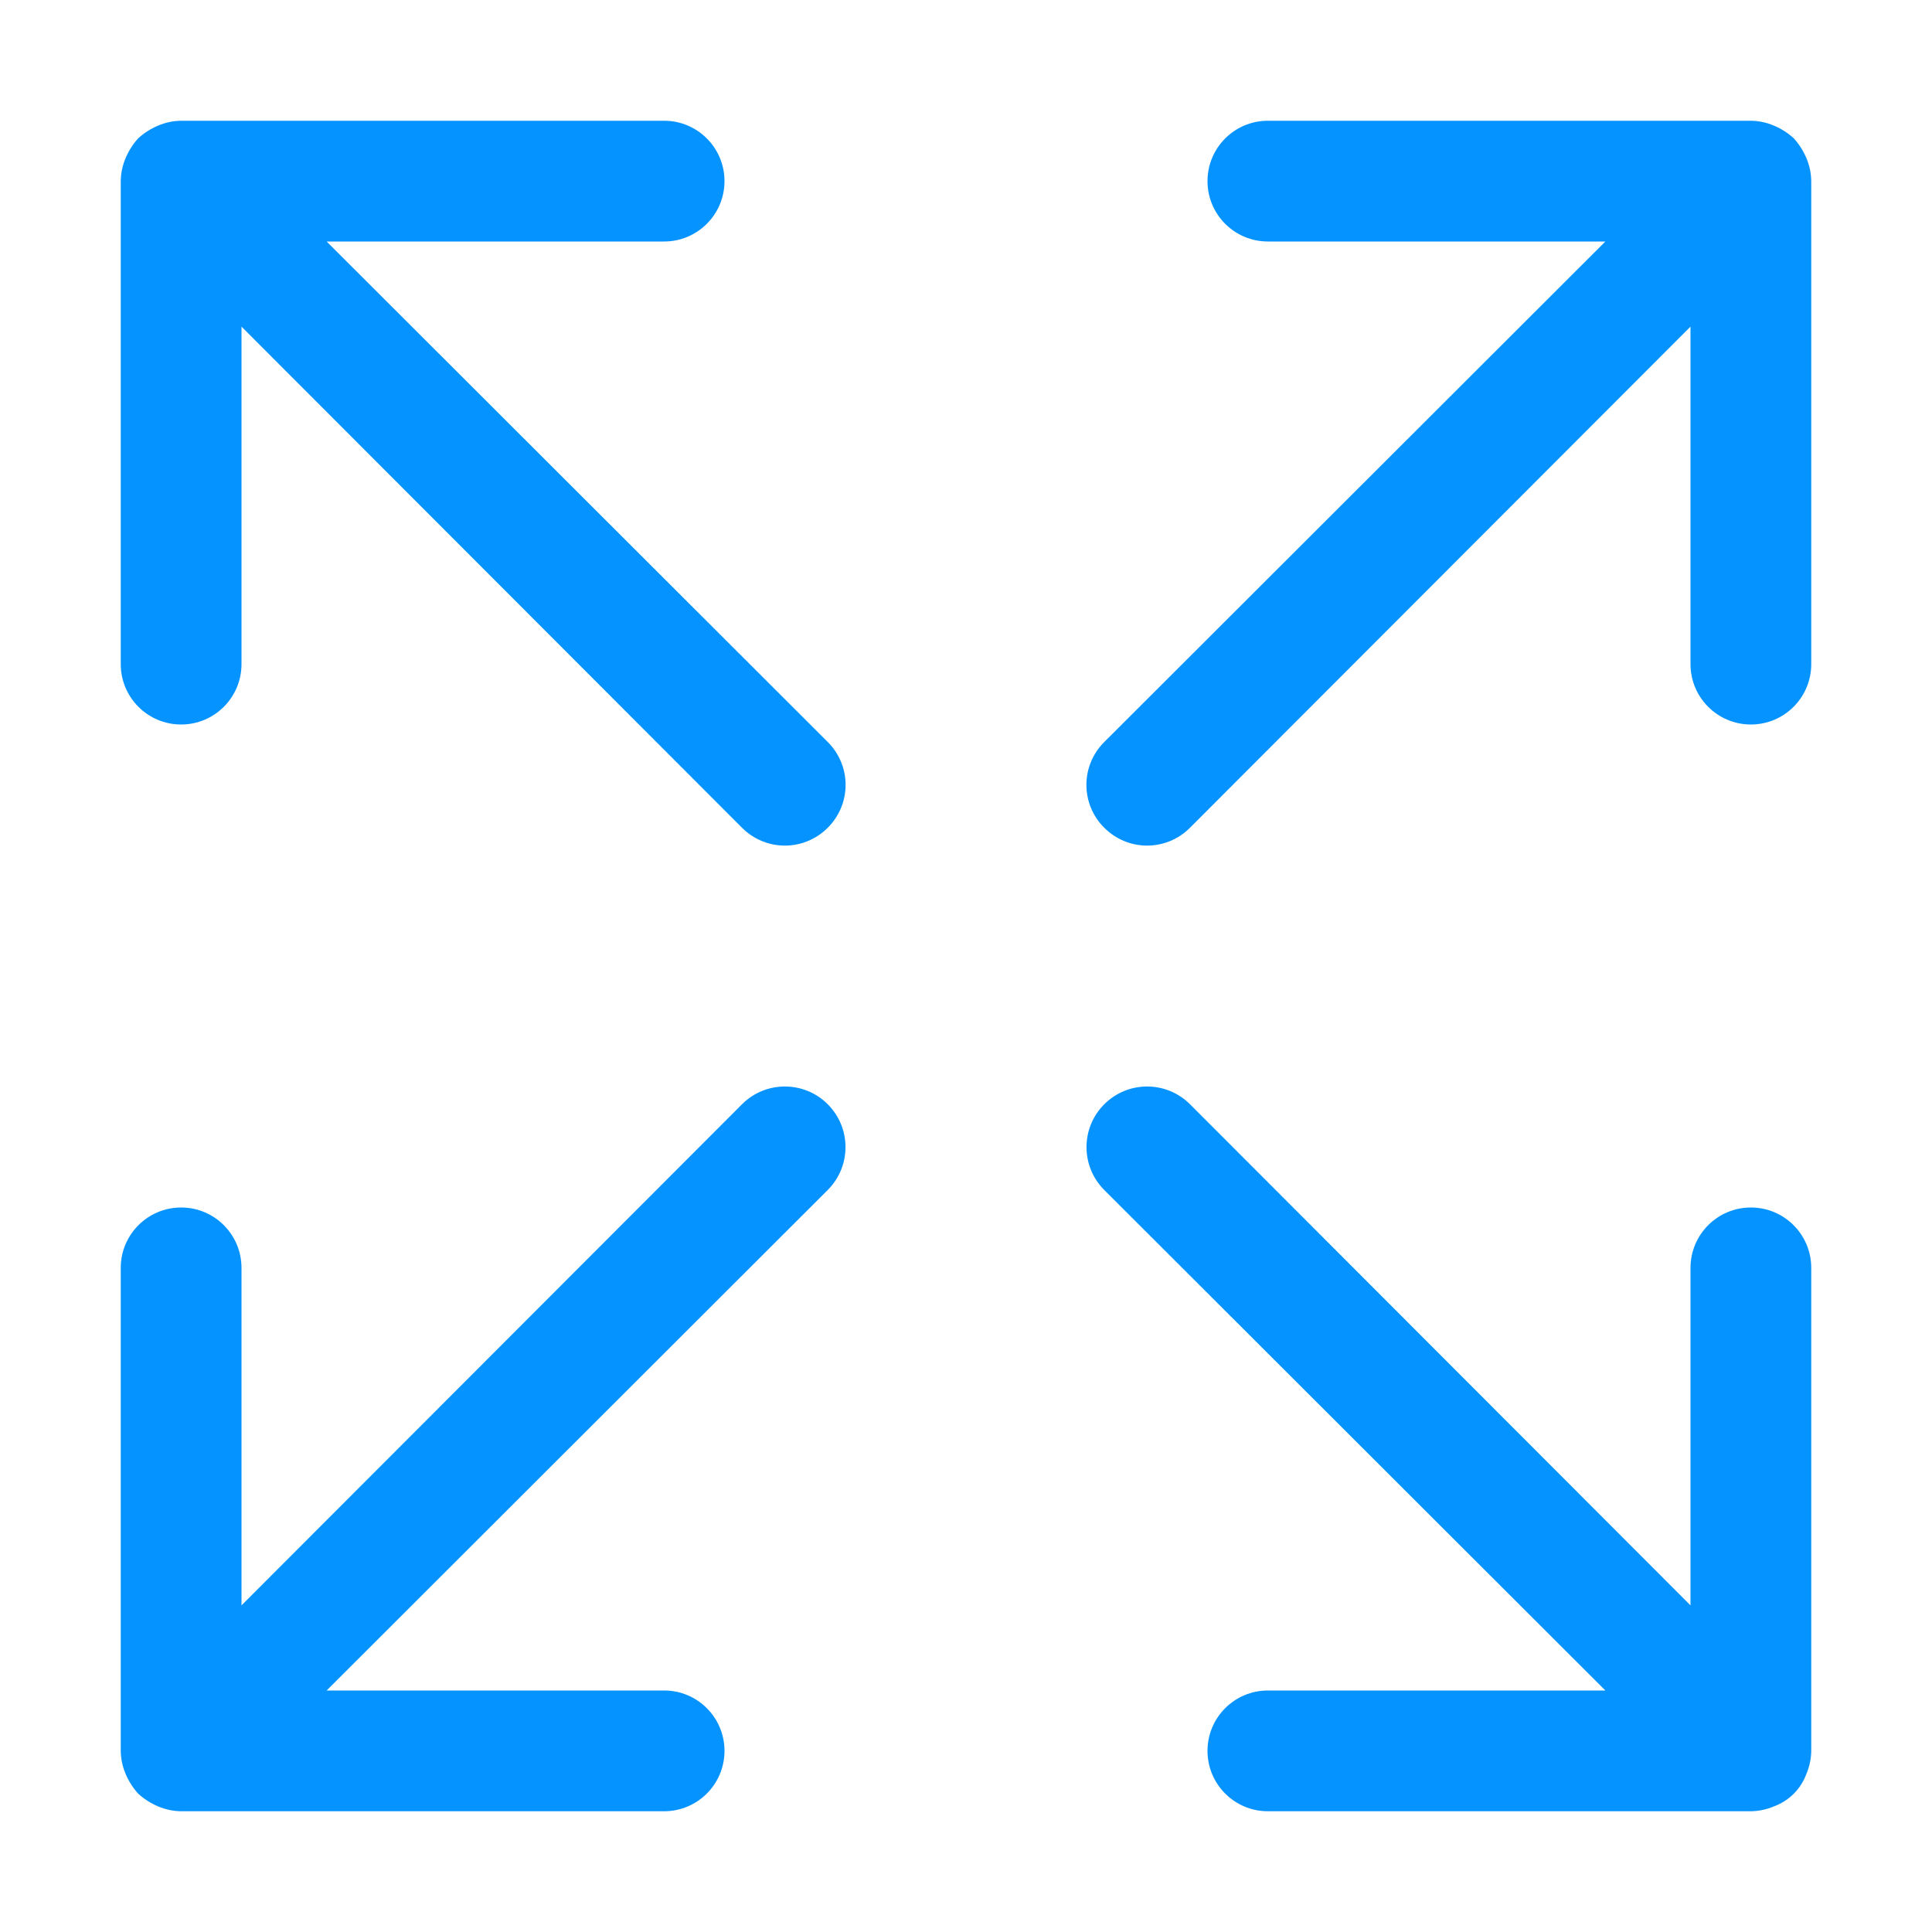
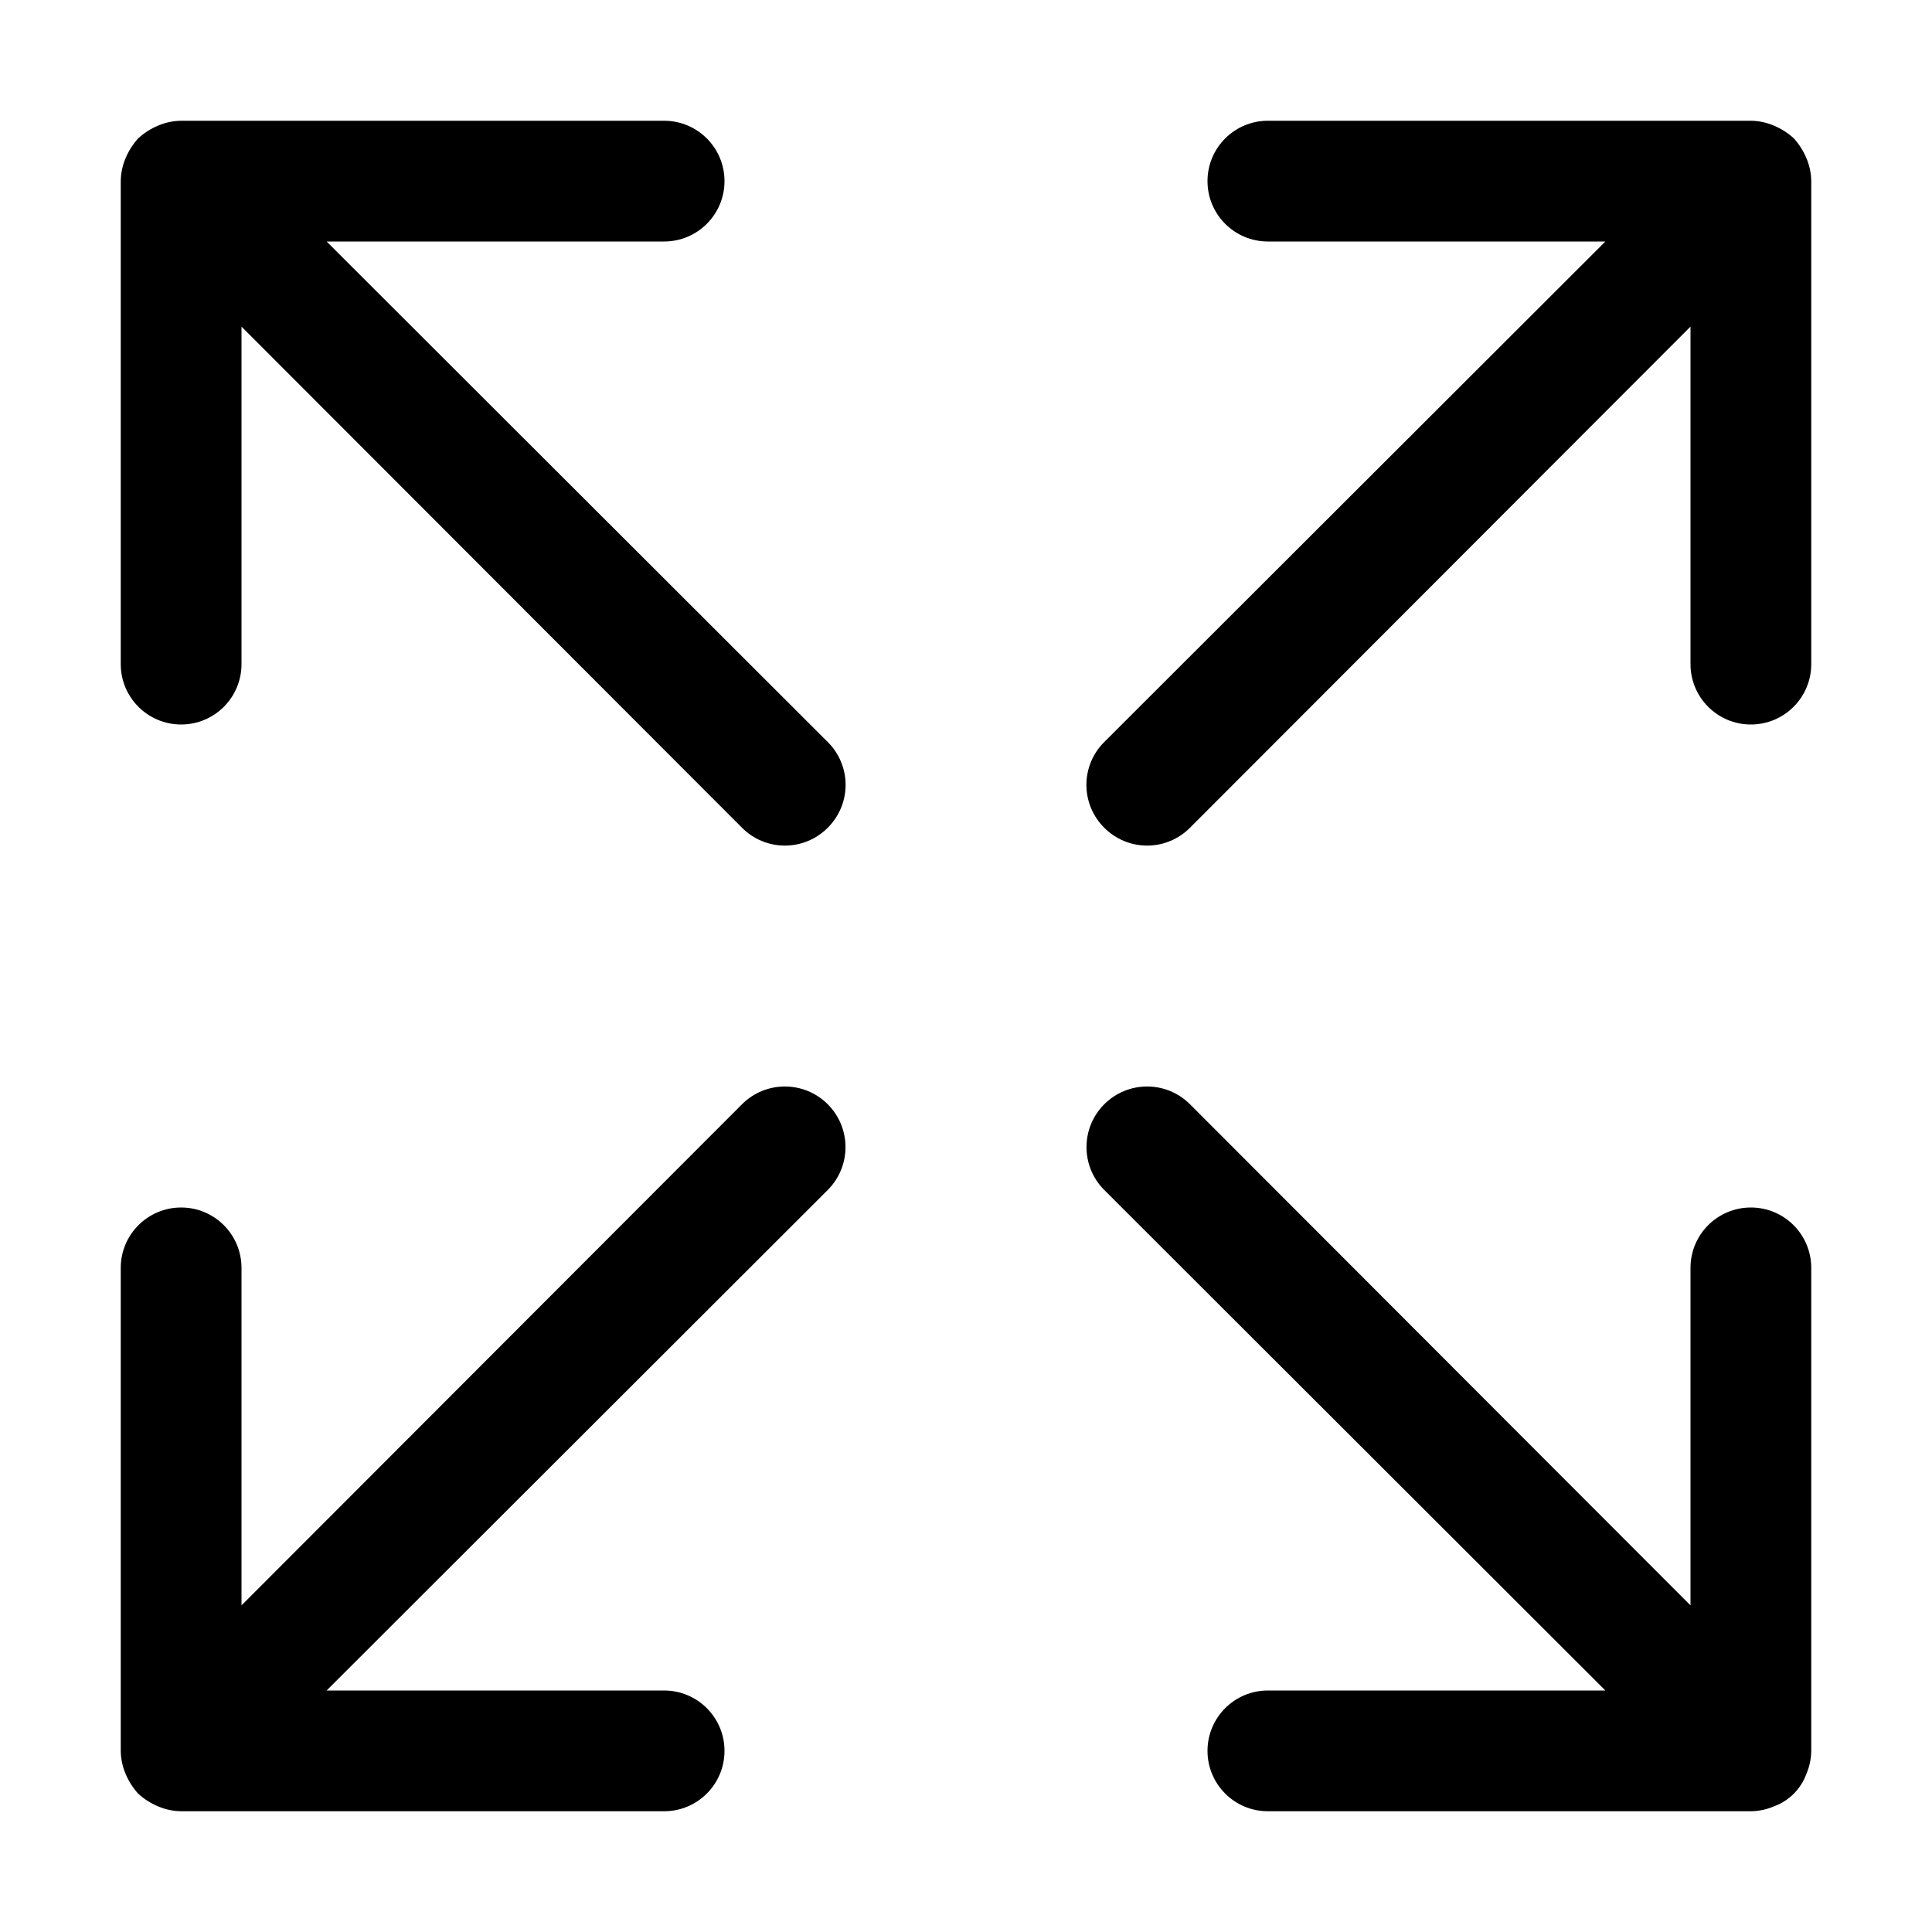
<svg xmlns="http://www.w3.org/2000/svg" viewBox="0 0 32 32">
  <defs>
-     <style>.cls-1{fill:#0593ff;}</style>
+     <style>.cls-1{fill:#000000;}</style>
  </defs>
  <g data-name="Full Screen" id="Full_Screen">
    <path class="cls-1" d="M29.92,2.62a1.15,1.15,0,0,0-.21-.33,1.15,1.15,0,0,0-.33-.21A1,1,0,0,0,29,2H21a1,1,0,0,0,0,2h5.59l-8.3,8.29a1,1,0,0,0,0,1.42,1,1,0,0,0,1.42,0L28,5.41V11a1,1,0,0,0,2,0V3A1,1,0,0,0,29.92,2.62Z" />
    <path class="cls-1" d="M5.41,4H11a1,1,0,0,0,0-2H3a1,1,0,0,0-.38.08,1.15,1.15,0,0,0-.33.21,1.15,1.15,0,0,0-.21.33A1,1,0,0,0,2,3v8a1,1,0,0,0,2,0V5.41l8.29,8.3a1,1,0,0,0,1.42,0,1,1,0,0,0,0-1.42Z" />
    <path class="cls-1" d="M29,20a1,1,0,0,0-1,1v5.59l-8.29-8.3a1,1,0,0,0-1.42,1.42L26.59,28H21a1,1,0,0,0,0,2h8a1,1,0,0,0,.38-.08.9.9,0,0,0,.54-.54A1,1,0,0,0,30,29V21A1,1,0,0,0,29,20Z" />
    <path class="cls-1" d="M12.29,18.29,4,26.59V21a1,1,0,0,0-2,0v8a1,1,0,0,0,.08.38,1.15,1.15,0,0,0,.21.33,1.15,1.15,0,0,0,.33.21A1,1,0,0,0,3,30h8a1,1,0,0,0,0-2H5.41l8.3-8.29a1,1,0,0,0-1.42-1.42Z" />
  </g>
</svg>
